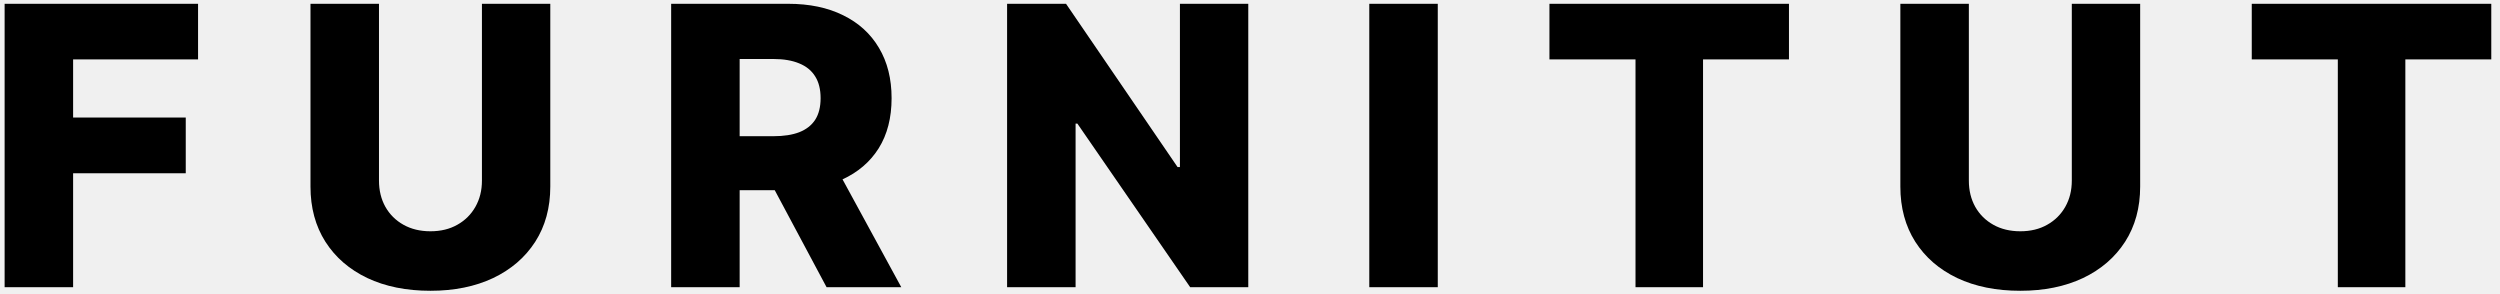
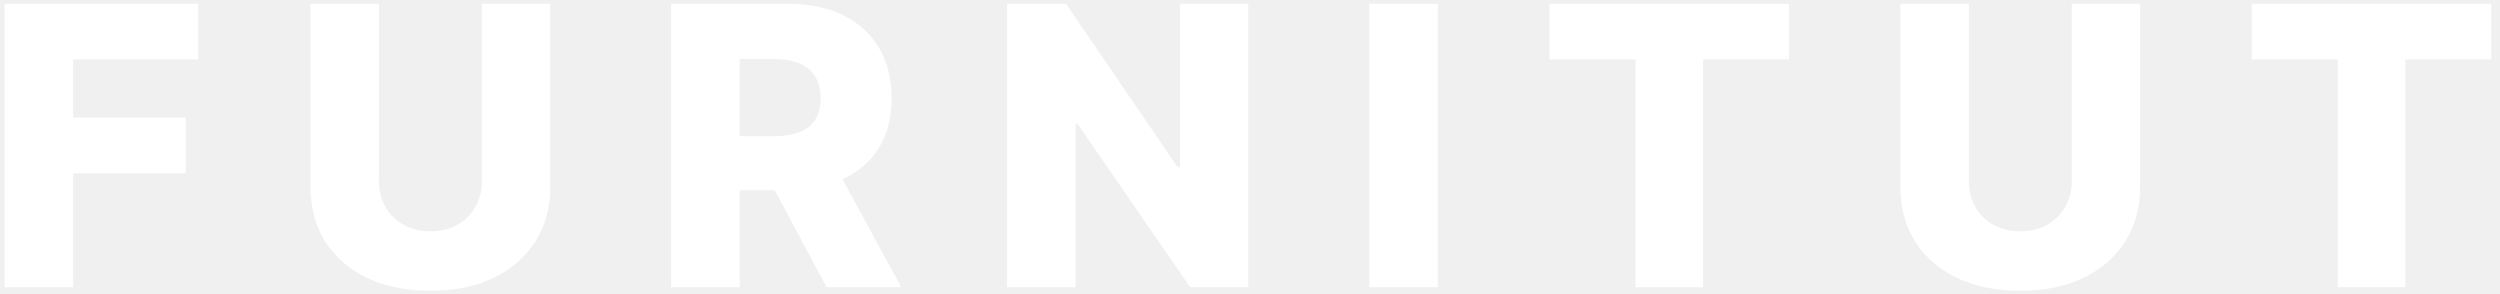
<svg xmlns="http://www.w3.org/2000/svg" width="273" height="32" viewBox="0 0 273 32" fill="none">
-   <path d="M0.504 31.36V0.414H21.628V6.488H7.984V12.835H20.284V18.924H7.984V31.36H0.504ZM52.627 0.414H60.092V20.375C60.092 22.682 59.543 24.691 58.445 26.404C57.347 28.106 55.816 29.426 53.851 30.363C51.887 31.29 49.605 31.753 47.006 31.753C44.377 31.753 42.08 31.29 40.116 30.363C38.151 29.426 36.625 28.106 35.537 26.404C34.449 24.691 33.905 22.682 33.905 20.375V0.414H41.385V19.725C41.385 20.793 41.617 21.745 42.08 22.581C42.553 23.417 43.213 24.072 44.059 24.545C44.906 25.019 45.888 25.255 47.006 25.255C48.124 25.255 49.101 25.019 49.938 24.545C50.784 24.072 51.444 23.417 51.917 22.581C52.39 21.745 52.627 20.793 52.627 19.725V0.414ZM73.29 31.36V0.414H86.074C88.391 0.414 90.39 0.832 92.073 1.668C93.765 2.494 95.07 3.682 95.986 5.234C96.903 6.775 97.362 8.603 97.362 10.719C97.362 12.865 96.893 14.688 95.956 16.189C95.019 17.68 93.69 18.818 91.967 19.604C90.244 20.38 88.204 20.767 85.847 20.767H77.763V14.874H84.457C85.585 14.874 86.527 14.728 87.283 14.436C88.048 14.134 88.627 13.681 89.02 13.076C89.413 12.462 89.61 11.676 89.61 10.719C89.61 9.762 89.413 8.971 89.02 8.347C88.627 7.712 88.048 7.238 87.283 6.926C86.517 6.604 85.575 6.443 84.457 6.443H80.77V31.36H73.29ZM90.713 17.216L98.419 31.36H90.26L82.704 17.216H90.713ZM136.312 0.414V31.36H129.966L117.651 13.499H117.454V31.36H109.974V0.414H116.411L128.591 18.244H128.848V0.414H136.312ZM157.005 0.414V31.36H149.526V0.414H157.005ZM169.199 6.488V0.414H195.355V6.488H185.972V31.36H178.598V6.488H169.199ZM226.241 0.414H233.706V20.375C233.706 22.682 233.157 24.691 232.058 26.404C230.96 28.106 229.429 29.426 227.465 30.363C225.5 31.29 223.219 31.753 220.62 31.753C217.99 31.753 215.694 31.29 213.729 30.363C211.765 29.426 210.239 28.106 209.151 26.404C208.063 24.691 207.519 22.682 207.519 20.375V0.414H214.999V19.725C214.999 20.793 215.23 21.745 215.694 22.581C216.167 23.417 216.827 24.072 217.673 24.545C218.519 25.019 219.502 25.255 220.62 25.255C221.738 25.255 222.715 25.019 223.551 24.545C224.397 24.072 225.057 23.417 225.531 22.581C226.004 21.745 226.241 20.793 226.241 19.725V0.414ZM245.892 6.488V0.414H272.048V6.488H262.664V31.36H255.29V6.488H245.892Z" fill="black" />
+   <path d="M0.504 31.36V0.414H21.628V6.488H7.984V12.835H20.284V18.924H7.984V31.36H0.504ZM52.627 0.414H60.092V20.375C60.092 22.682 59.543 24.691 58.445 26.404C57.347 28.106 55.816 29.426 53.851 30.363C51.887 31.29 49.605 31.753 47.006 31.753C44.377 31.753 42.08 31.29 40.116 30.363C38.151 29.426 36.625 28.106 35.537 26.404C34.449 24.691 33.905 22.682 33.905 20.375V0.414H41.385V19.725C41.385 20.793 41.617 21.745 42.08 22.581C42.553 23.417 43.213 24.072 44.059 24.545C44.906 25.019 45.888 25.255 47.006 25.255C48.124 25.255 49.101 25.019 49.938 24.545C50.784 24.072 51.444 23.417 51.917 22.581C52.39 21.745 52.627 20.793 52.627 19.725V0.414ZM73.29 31.36V0.414H86.074C88.391 0.414 90.39 0.832 92.073 1.668C93.765 2.494 95.07 3.682 95.986 5.234C96.903 6.775 97.362 8.603 97.362 10.719C97.362 12.865 96.893 14.688 95.956 16.189C95.019 17.68 93.69 18.818 91.967 19.604C90.244 20.38 88.204 20.767 85.847 20.767H77.763V14.874H84.457C85.585 14.874 86.527 14.728 87.283 14.436C88.048 14.134 88.627 13.681 89.02 13.076C89.413 12.462 89.61 11.676 89.61 10.719C89.61 9.762 89.413 8.971 89.02 8.347C88.627 7.712 88.048 7.238 87.283 6.926C86.517 6.604 85.575 6.443 84.457 6.443H80.77V31.36H73.29ZM90.713 17.216L98.419 31.36H90.26L82.704 17.216H90.713ZM136.312 0.414V31.36H129.966L117.651 13.499H117.454V31.36H109.974V0.414H116.411L128.591 18.244H128.848V0.414H136.312ZM157.005 0.414V31.36H149.526V0.414H157.005ZM169.199 6.488V0.414H195.355V6.488H185.972V31.36H178.598V6.488H169.199ZM226.241 0.414H233.706V20.375C233.706 22.682 233.157 24.691 232.058 26.404C230.96 28.106 229.429 29.426 227.465 30.363C225.5 31.29 223.219 31.753 220.62 31.753C217.99 31.753 215.694 31.29 213.729 30.363C211.765 29.426 210.239 28.106 209.151 26.404C208.063 24.691 207.519 22.682 207.519 20.375V0.414H214.999V19.725C214.999 20.793 215.23 21.745 215.694 22.581C216.167 23.417 216.827 24.072 217.673 24.545C218.519 25.019 219.502 25.255 220.62 25.255C221.738 25.255 222.715 25.019 223.551 24.545C224.397 24.072 225.057 23.417 225.531 22.581C226.004 21.745 226.241 20.793 226.241 19.725V0.414ZM245.892 6.488V0.414H272.048V6.488H262.664V31.36H255.29V6.488H245.892Z" fill="#fff" />
</svg>
